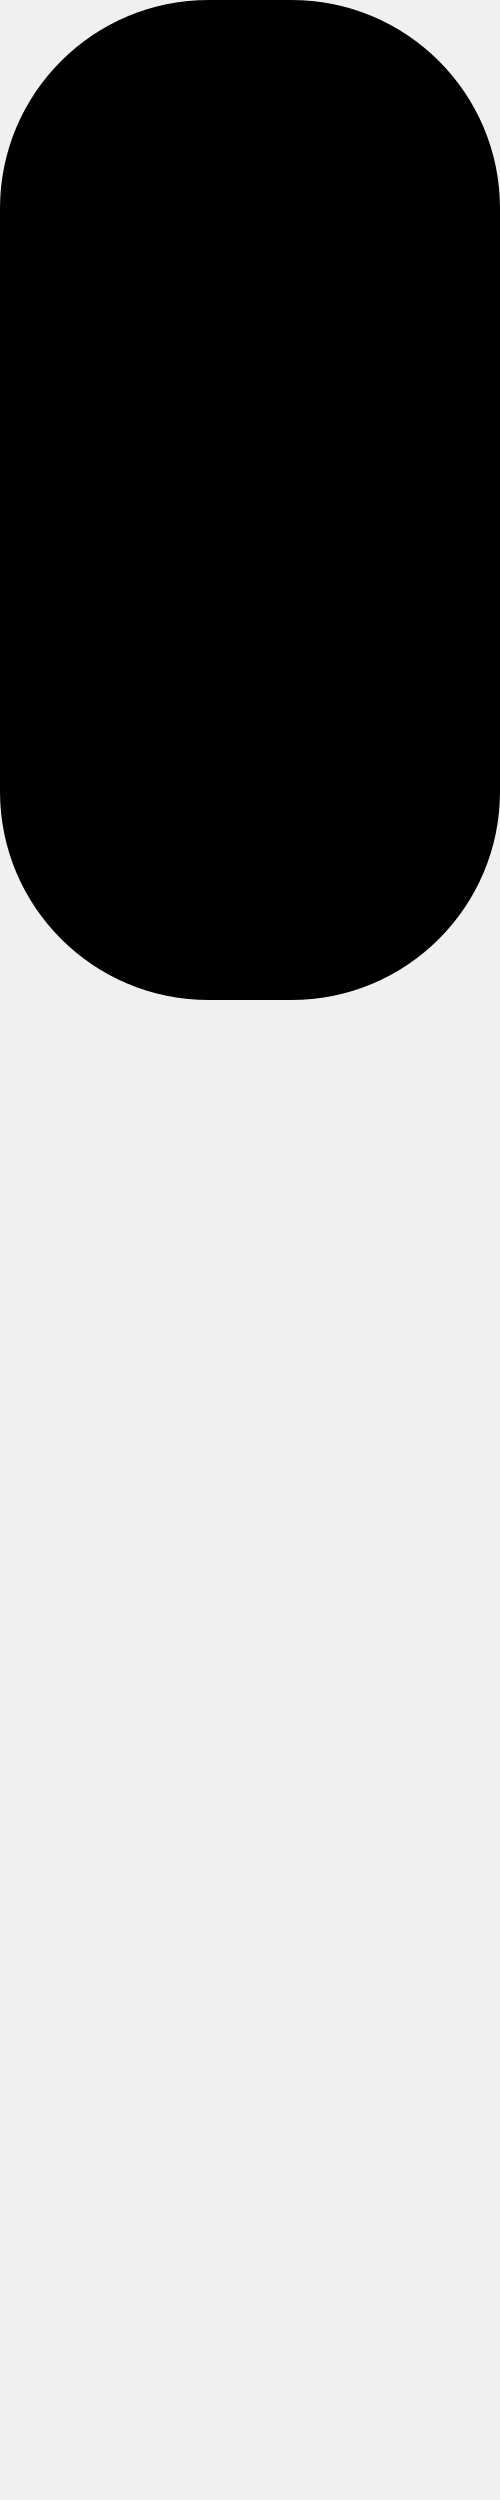
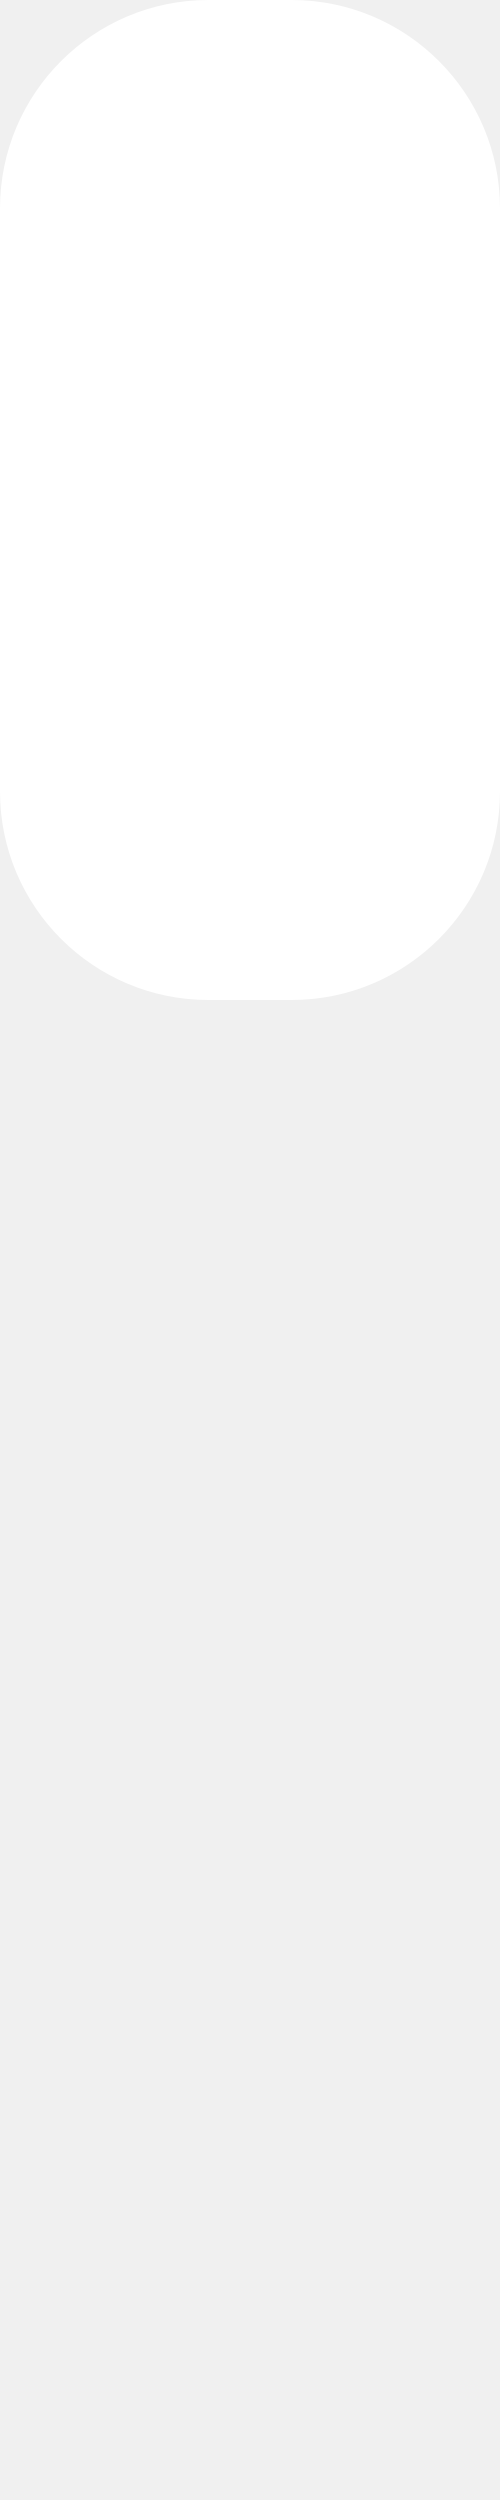
<svg xmlns="http://www.w3.org/2000/svg" width="32" height="160" viewBox="0 0 32 160">
-   <path d="M 18.656 0.000 A 13.344 13.344 0 0 1 32.000 13.344 L 32.000 50.656 A 13.344 13.344 0 0 1 18.656 64.000 L 13.344 64.000 A 13.344 13.344 0 0 1 0.000 50.656 L 0.000 13.344 A 13.344 13.344 0 0 1 13.344 0.000 Z" fill="#000000" />
+   <path d="M 18.656 0.000 A 13.344 13.344 0 0 1 32.000 13.344 L 32.000 50.656 A 13.344 13.344 0 0 1 18.656 64.000 L 13.344 64.000 A 13.344 13.344 0 0 1 0.000 50.656 L 0.000 13.344 A 13.344 13.344 0 0 1 13.344 0.000 Z" fill="#ffffff" />
</svg>
